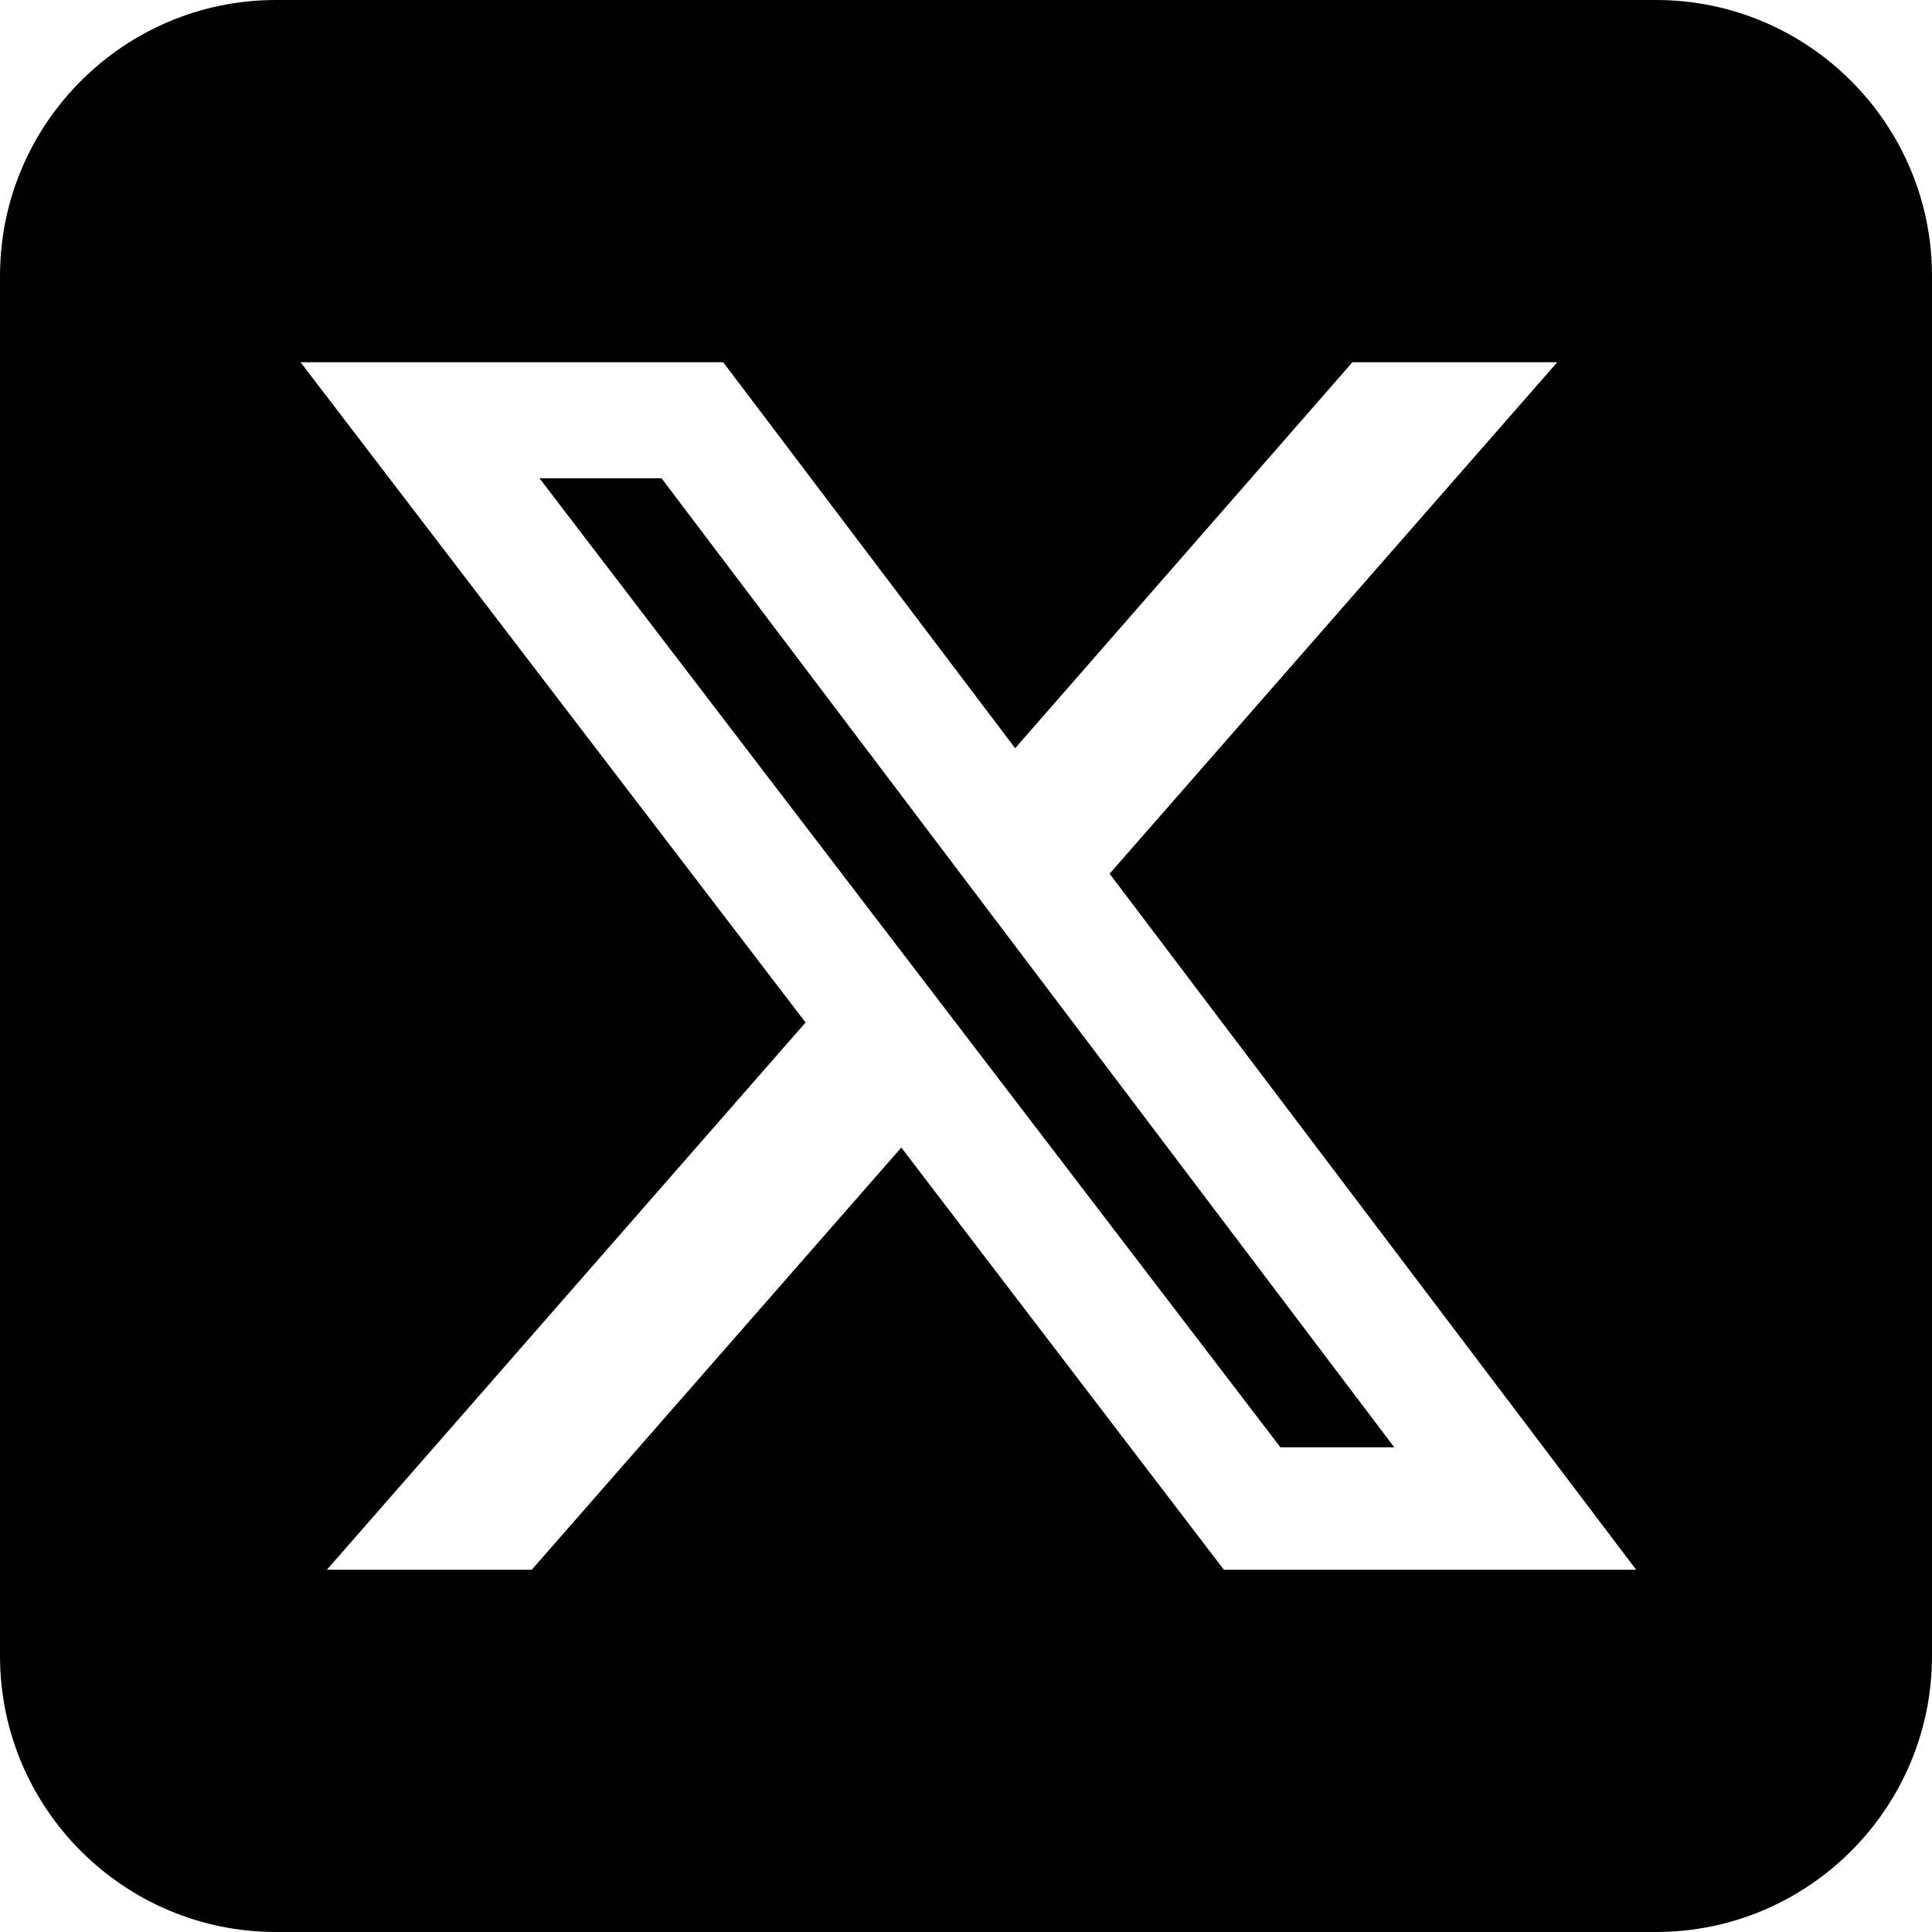
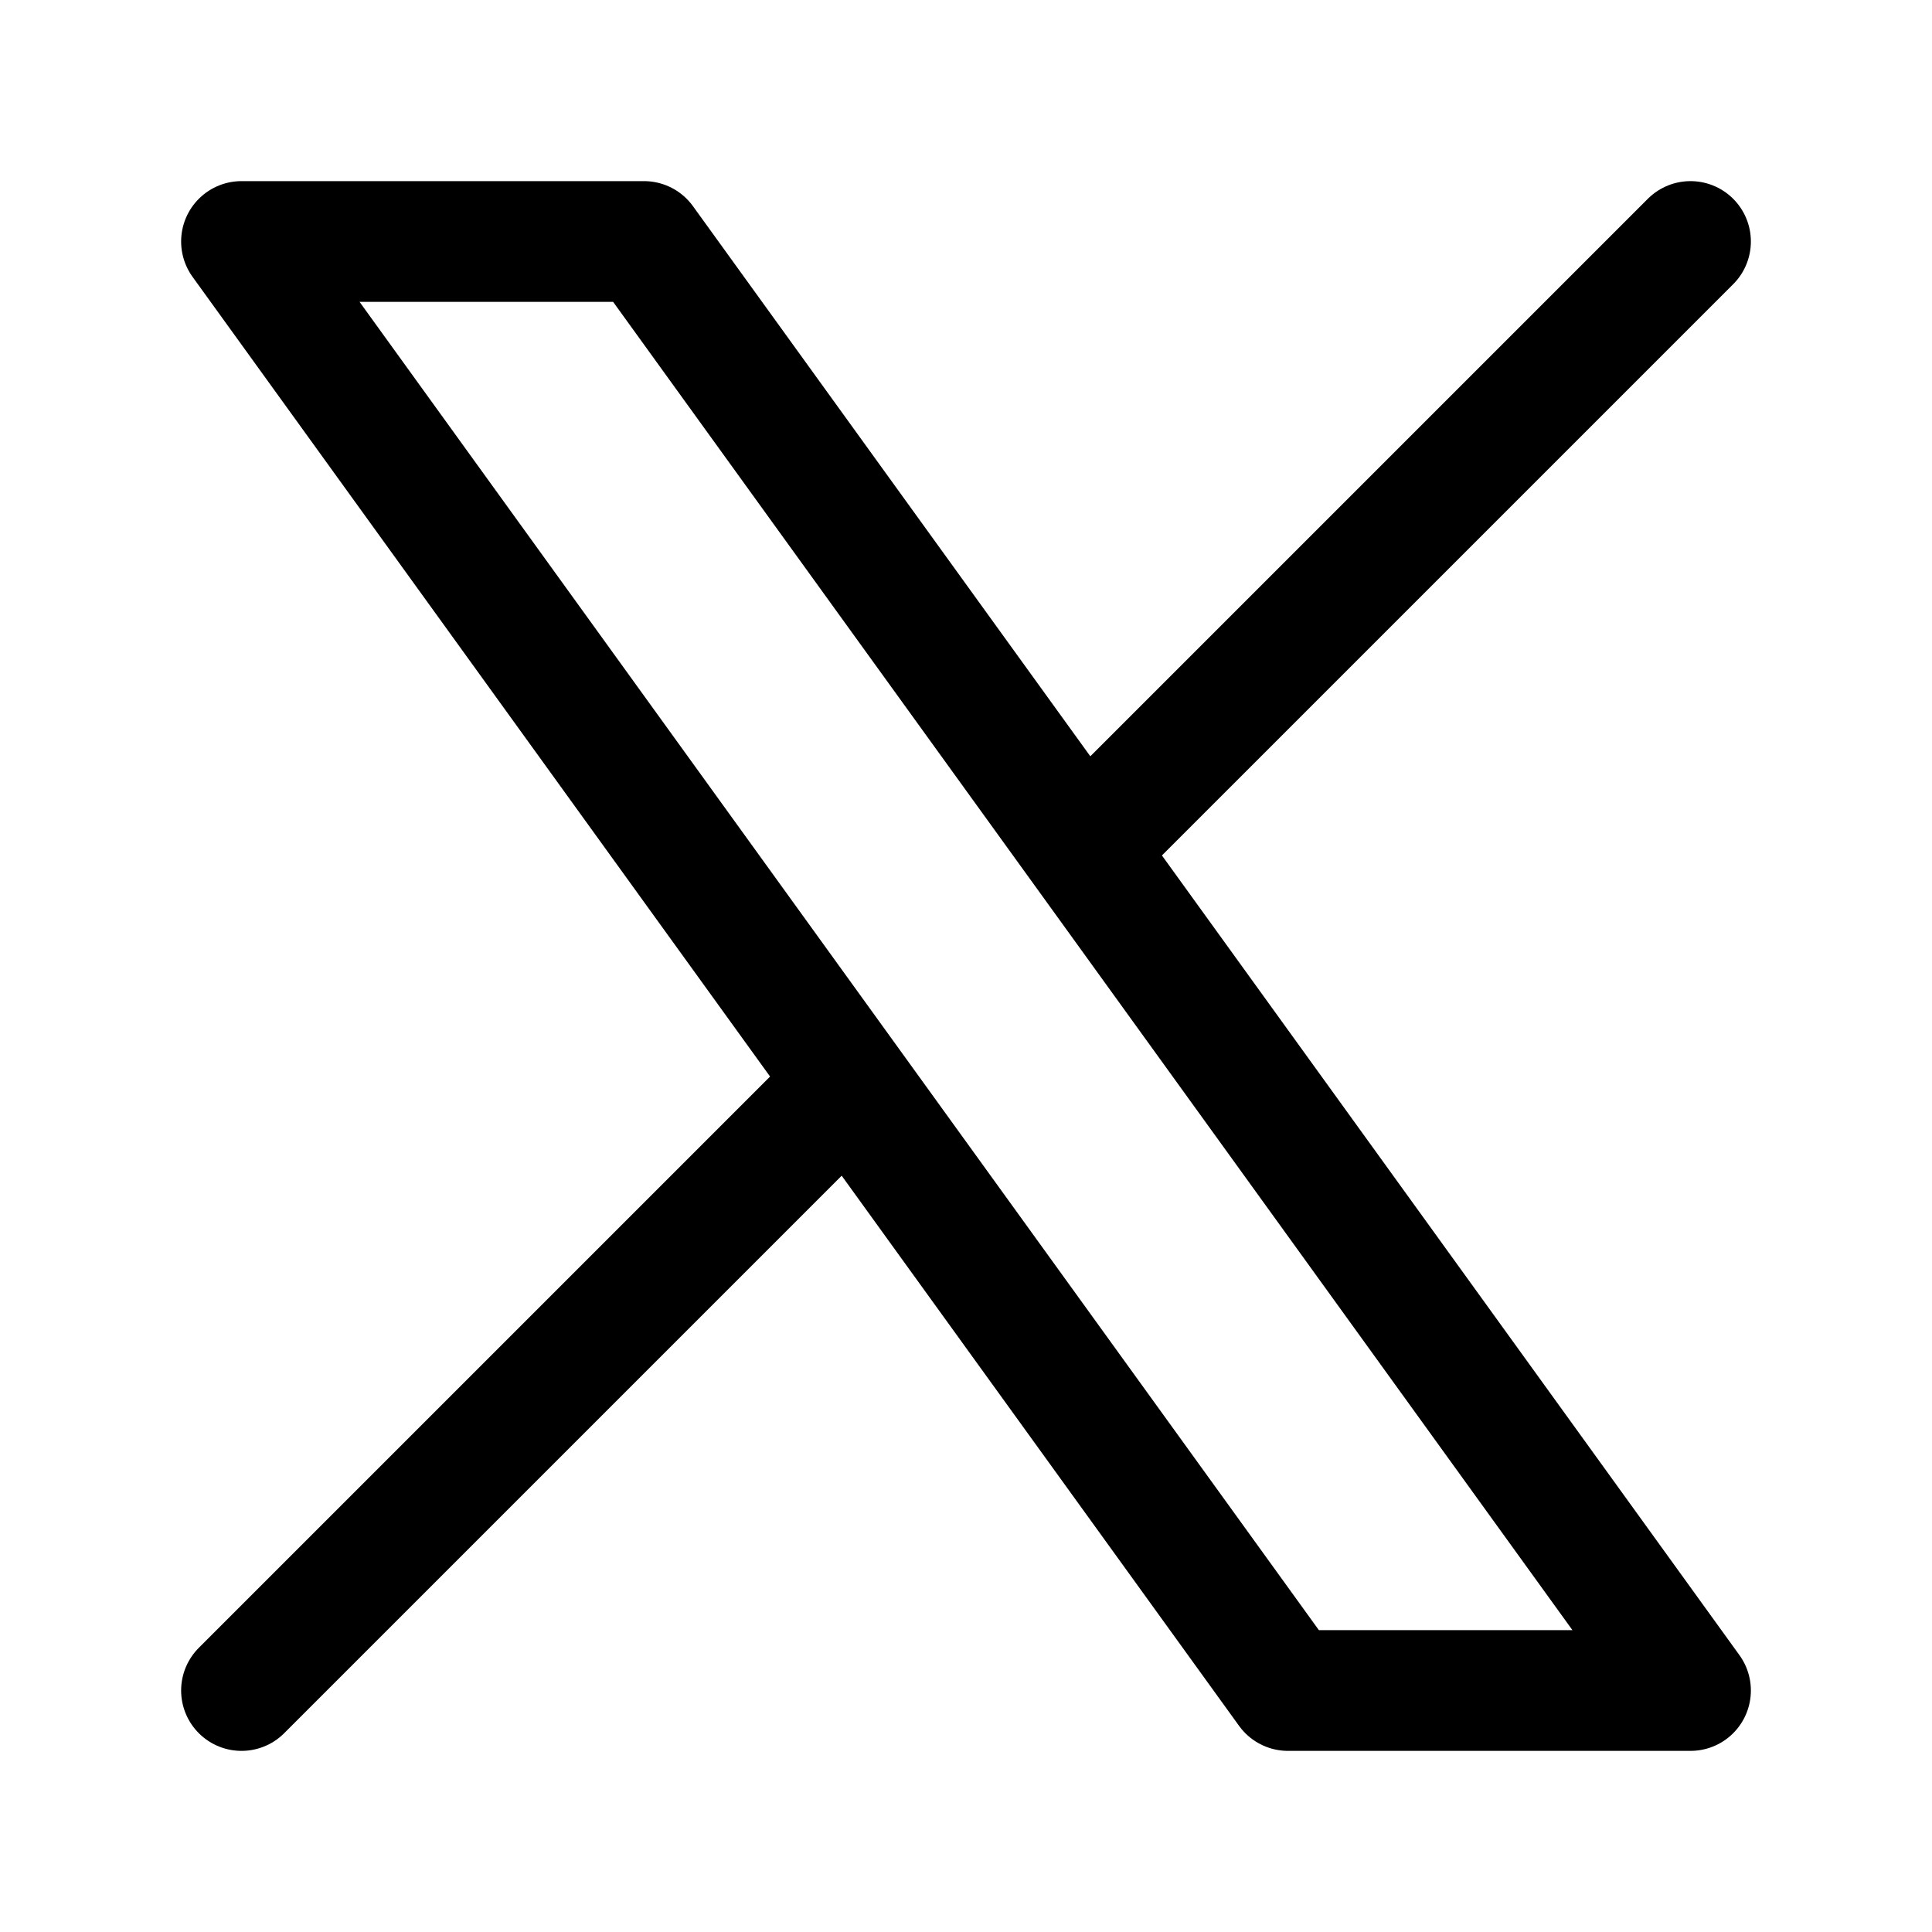
- <svg xmlns="http://www.w3.org/2000/svg" viewBox="0 32 448 448">
-   <path fill="currentColor" d="M64 32C28.7 32 0 60.7 0 96v320c0 35.3 28.7 64 64 64h320c35.3 0 64-28.7 64-64V96c0-35.3-28.7-64-64-64zm297.1 84L257.3 234.6L379.4 396h-95.6L209 298.1L123.3 396H75.8l111-126.9L69.7 116h98l67.7 89.5l78.2-89.5zm-37.8 251.6L153.4 142.9h-28.3l171.8 224.7h26.3z" />
+ <svg xmlns="http://www.w3.org/2000/svg" viewBox="0 0 24 24">
+   <path fill="none" stroke="currentColor" stroke-linecap="round" stroke-linejoin="round" stroke-width="1.5" d="m3 21l7.548-7.548M21 3l-7.548 7.548m0 0L8 3H3l7.548 10.452m2.904-2.904L21 21h-5l-5.452-7.548" />
</svg>
